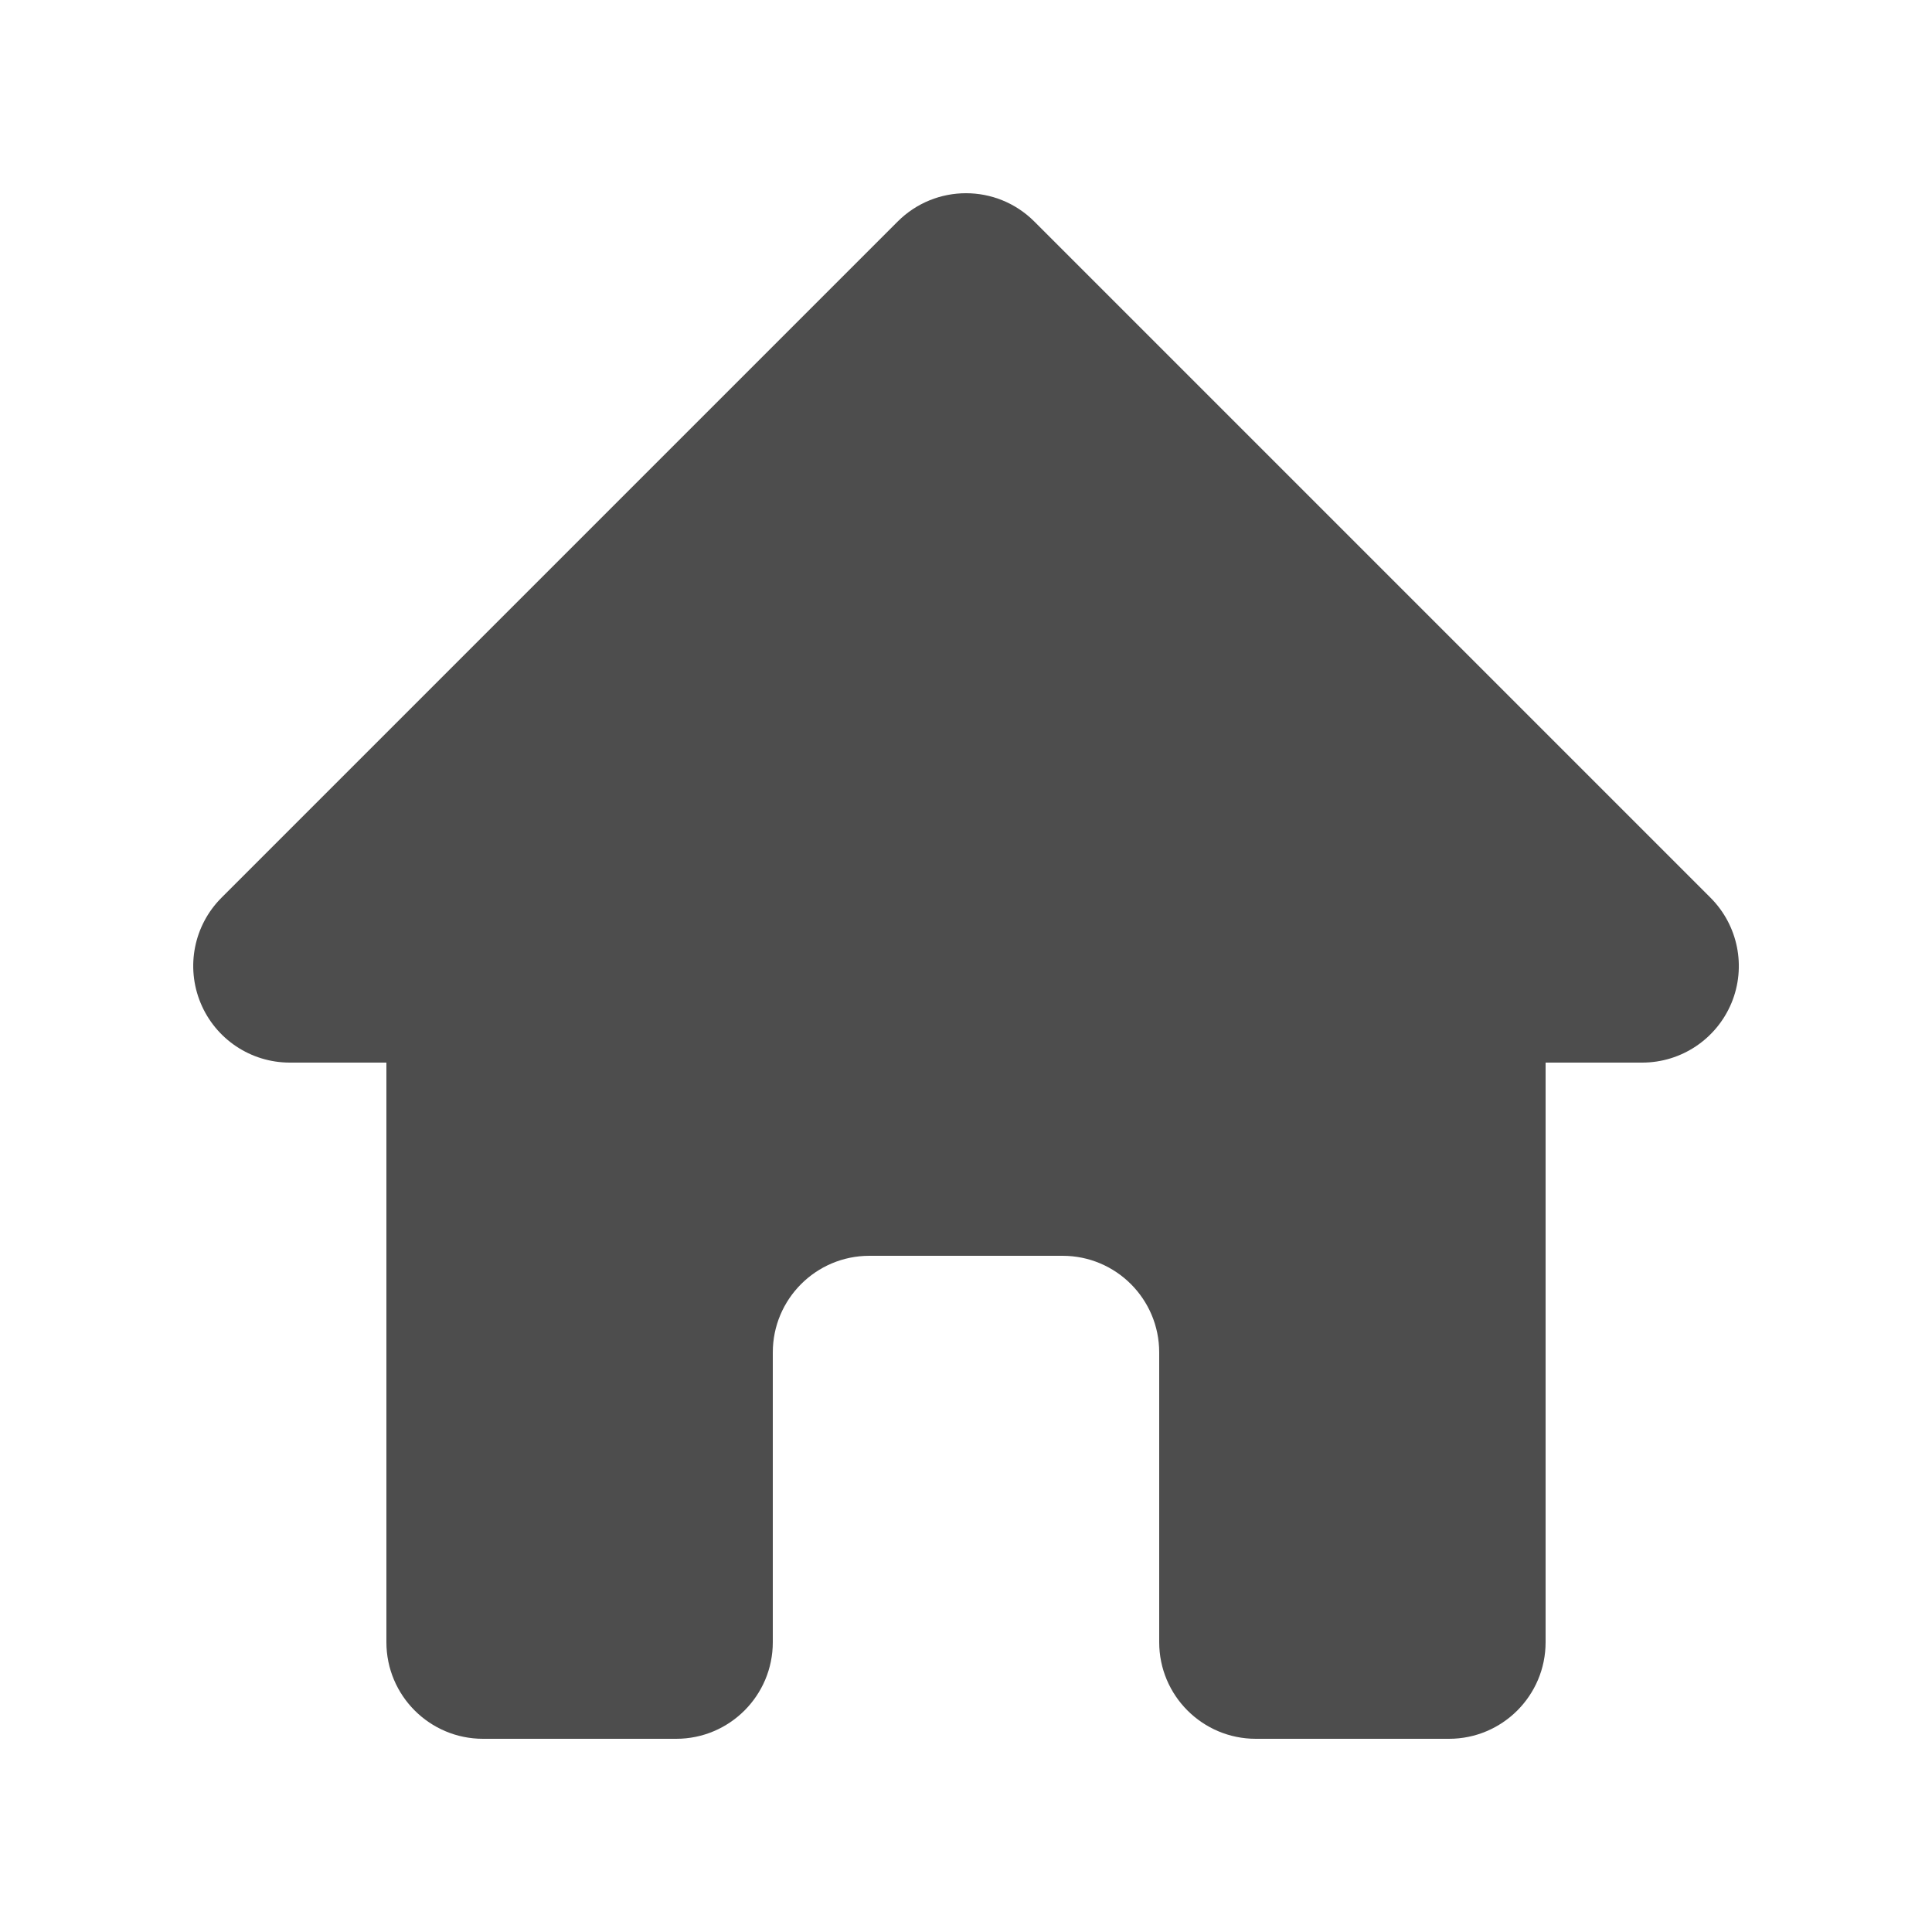
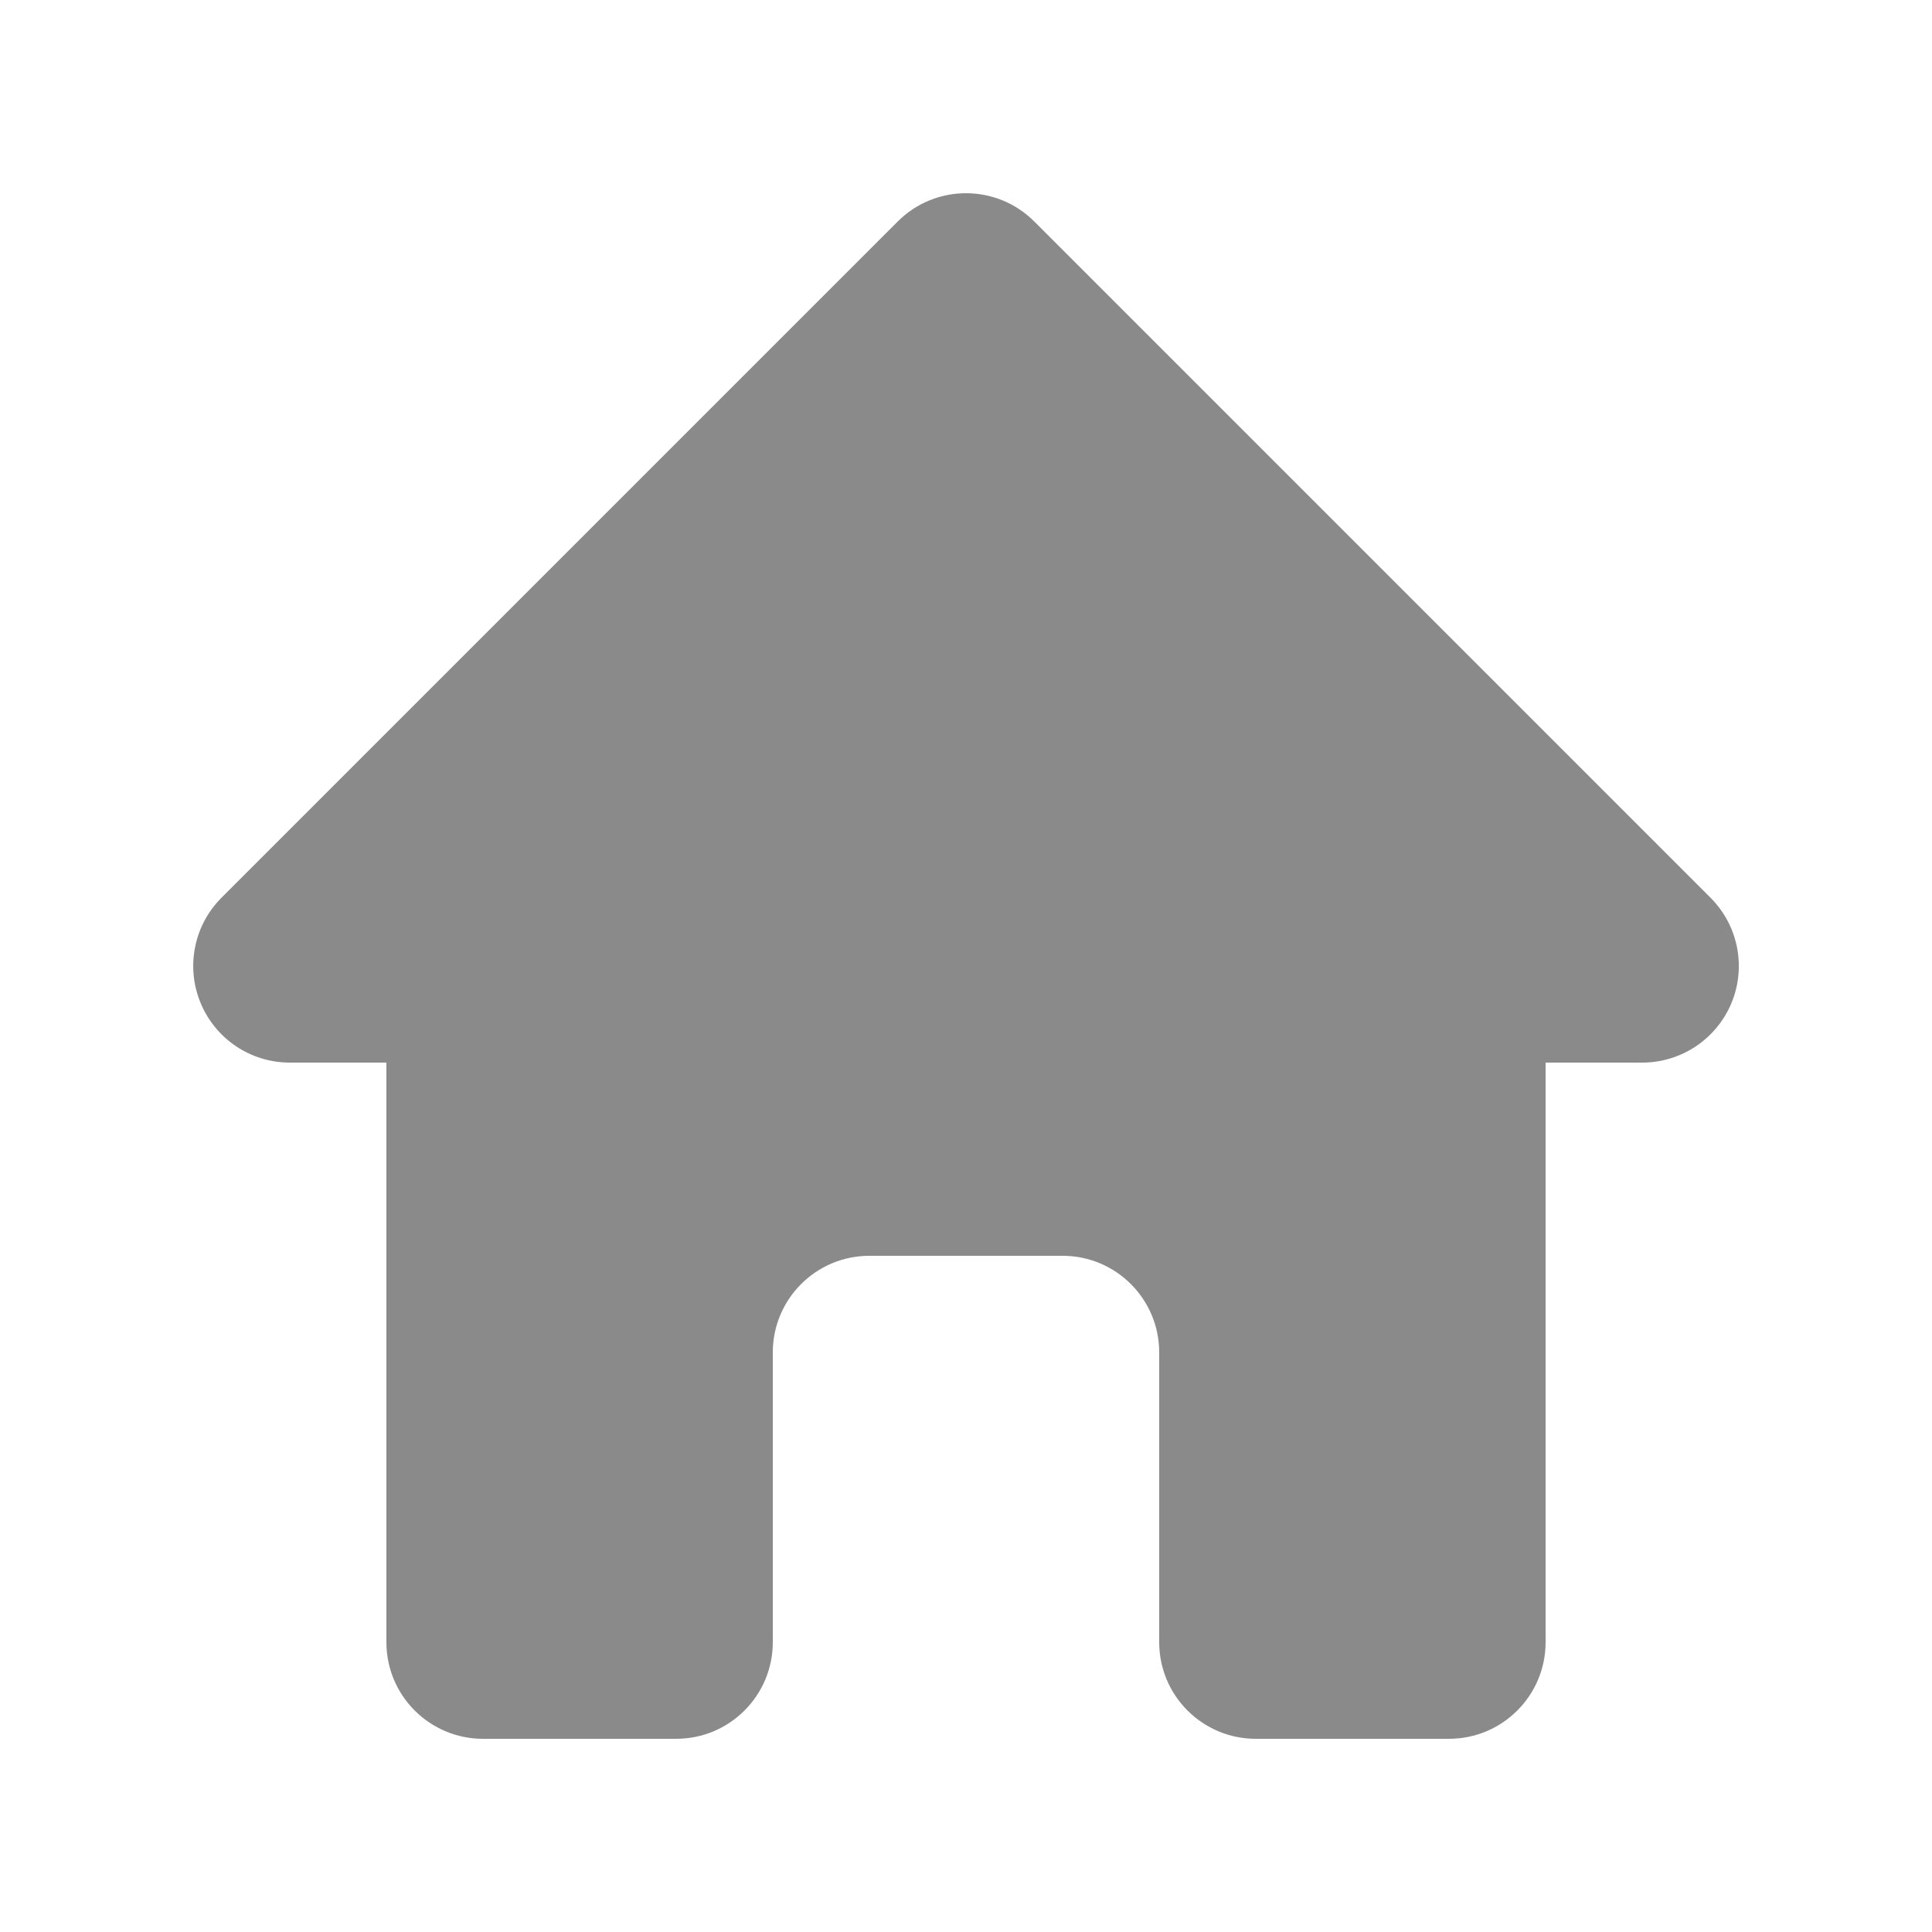
<svg xmlns="http://www.w3.org/2000/svg" width="23" height="23" viewBox="0 0 23 23" fill="none">
-   <path fill-rule="evenodd" clip-rule="evenodd" d="M10.687 2.637C11.136 2.188 11.864 2.188 12.313 2.637L20.363 10.687C20.692 11.016 20.791 11.51 20.613 11.94C20.434 12.37 20.015 12.65 19.55 12.65H18.4V19.55C18.4 20.185 17.885 20.7 17.25 20.7H14.95C14.315 20.7 13.8 20.185 13.8 19.55V16.1C13.8 15.465 13.285 14.95 12.65 14.95H10.35C9.715 14.95 9.2 15.465 9.2 16.1V19.55C9.2 20.185 8.685 20.7 8.05 20.7H5.75C5.115 20.7 4.6 20.185 4.6 19.55V12.65H3.45C2.985 12.65 2.566 12.37 2.388 11.94C2.21 11.51 2.308 11.016 2.637 10.687L10.687 2.637Z" fill="#4D4D4D" />
+   <path fill-rule="evenodd" clip-rule="evenodd" d="M10.687 2.637C11.136 2.188 11.864 2.188 12.313 2.637L20.363 10.687C20.692 11.016 20.791 11.51 20.613 11.94C20.434 12.37 20.015 12.65 19.55 12.65H18.4V19.55C18.4 20.185 17.885 20.7 17.25 20.7H14.95C14.315 20.7 13.8 20.185 13.8 19.55V16.1C13.8 15.465 13.285 14.95 12.65 14.95H10.35C9.715 14.95 9.2 15.465 9.2 16.1V19.55C9.2 20.185 8.685 20.7 8.05 20.7H5.75C5.115 20.7 4.6 20.185 4.6 19.55V12.65H3.45C2.985 12.65 2.566 12.37 2.388 11.94C2.21 11.51 2.308 11.016 2.637 10.687L10.687 2.637Z" fill="#8A8A8A" />
</svg>
